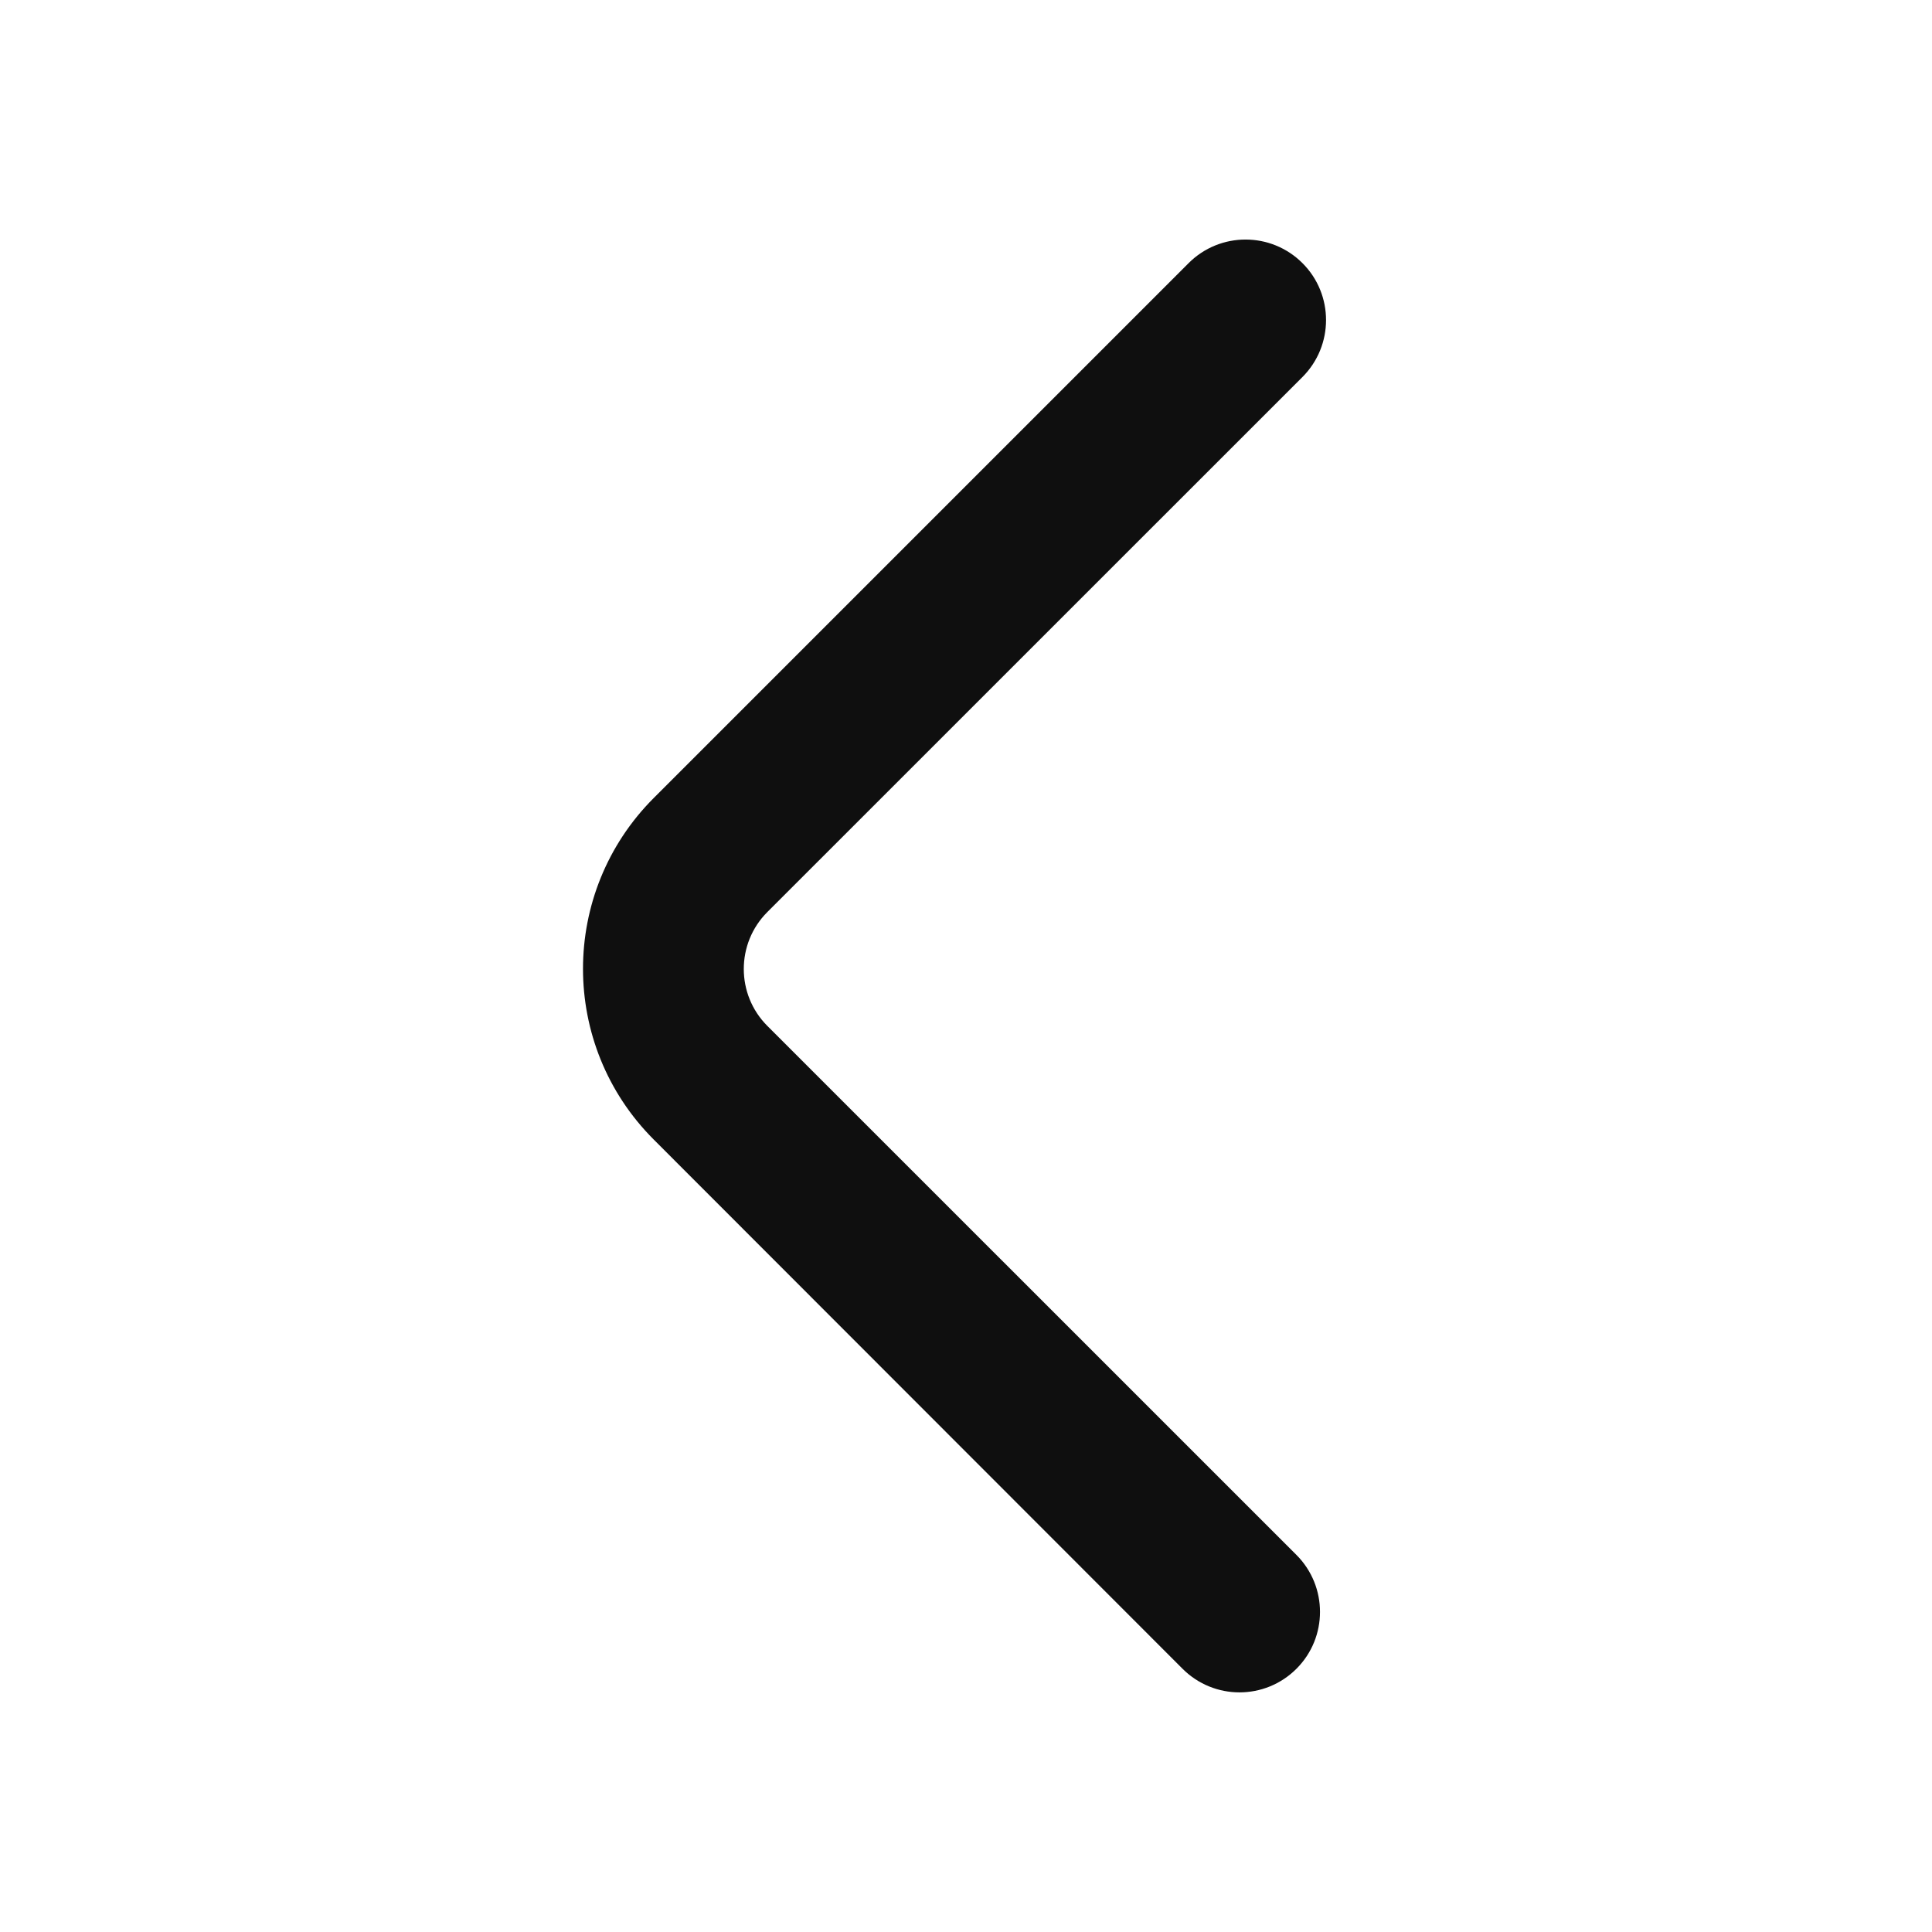
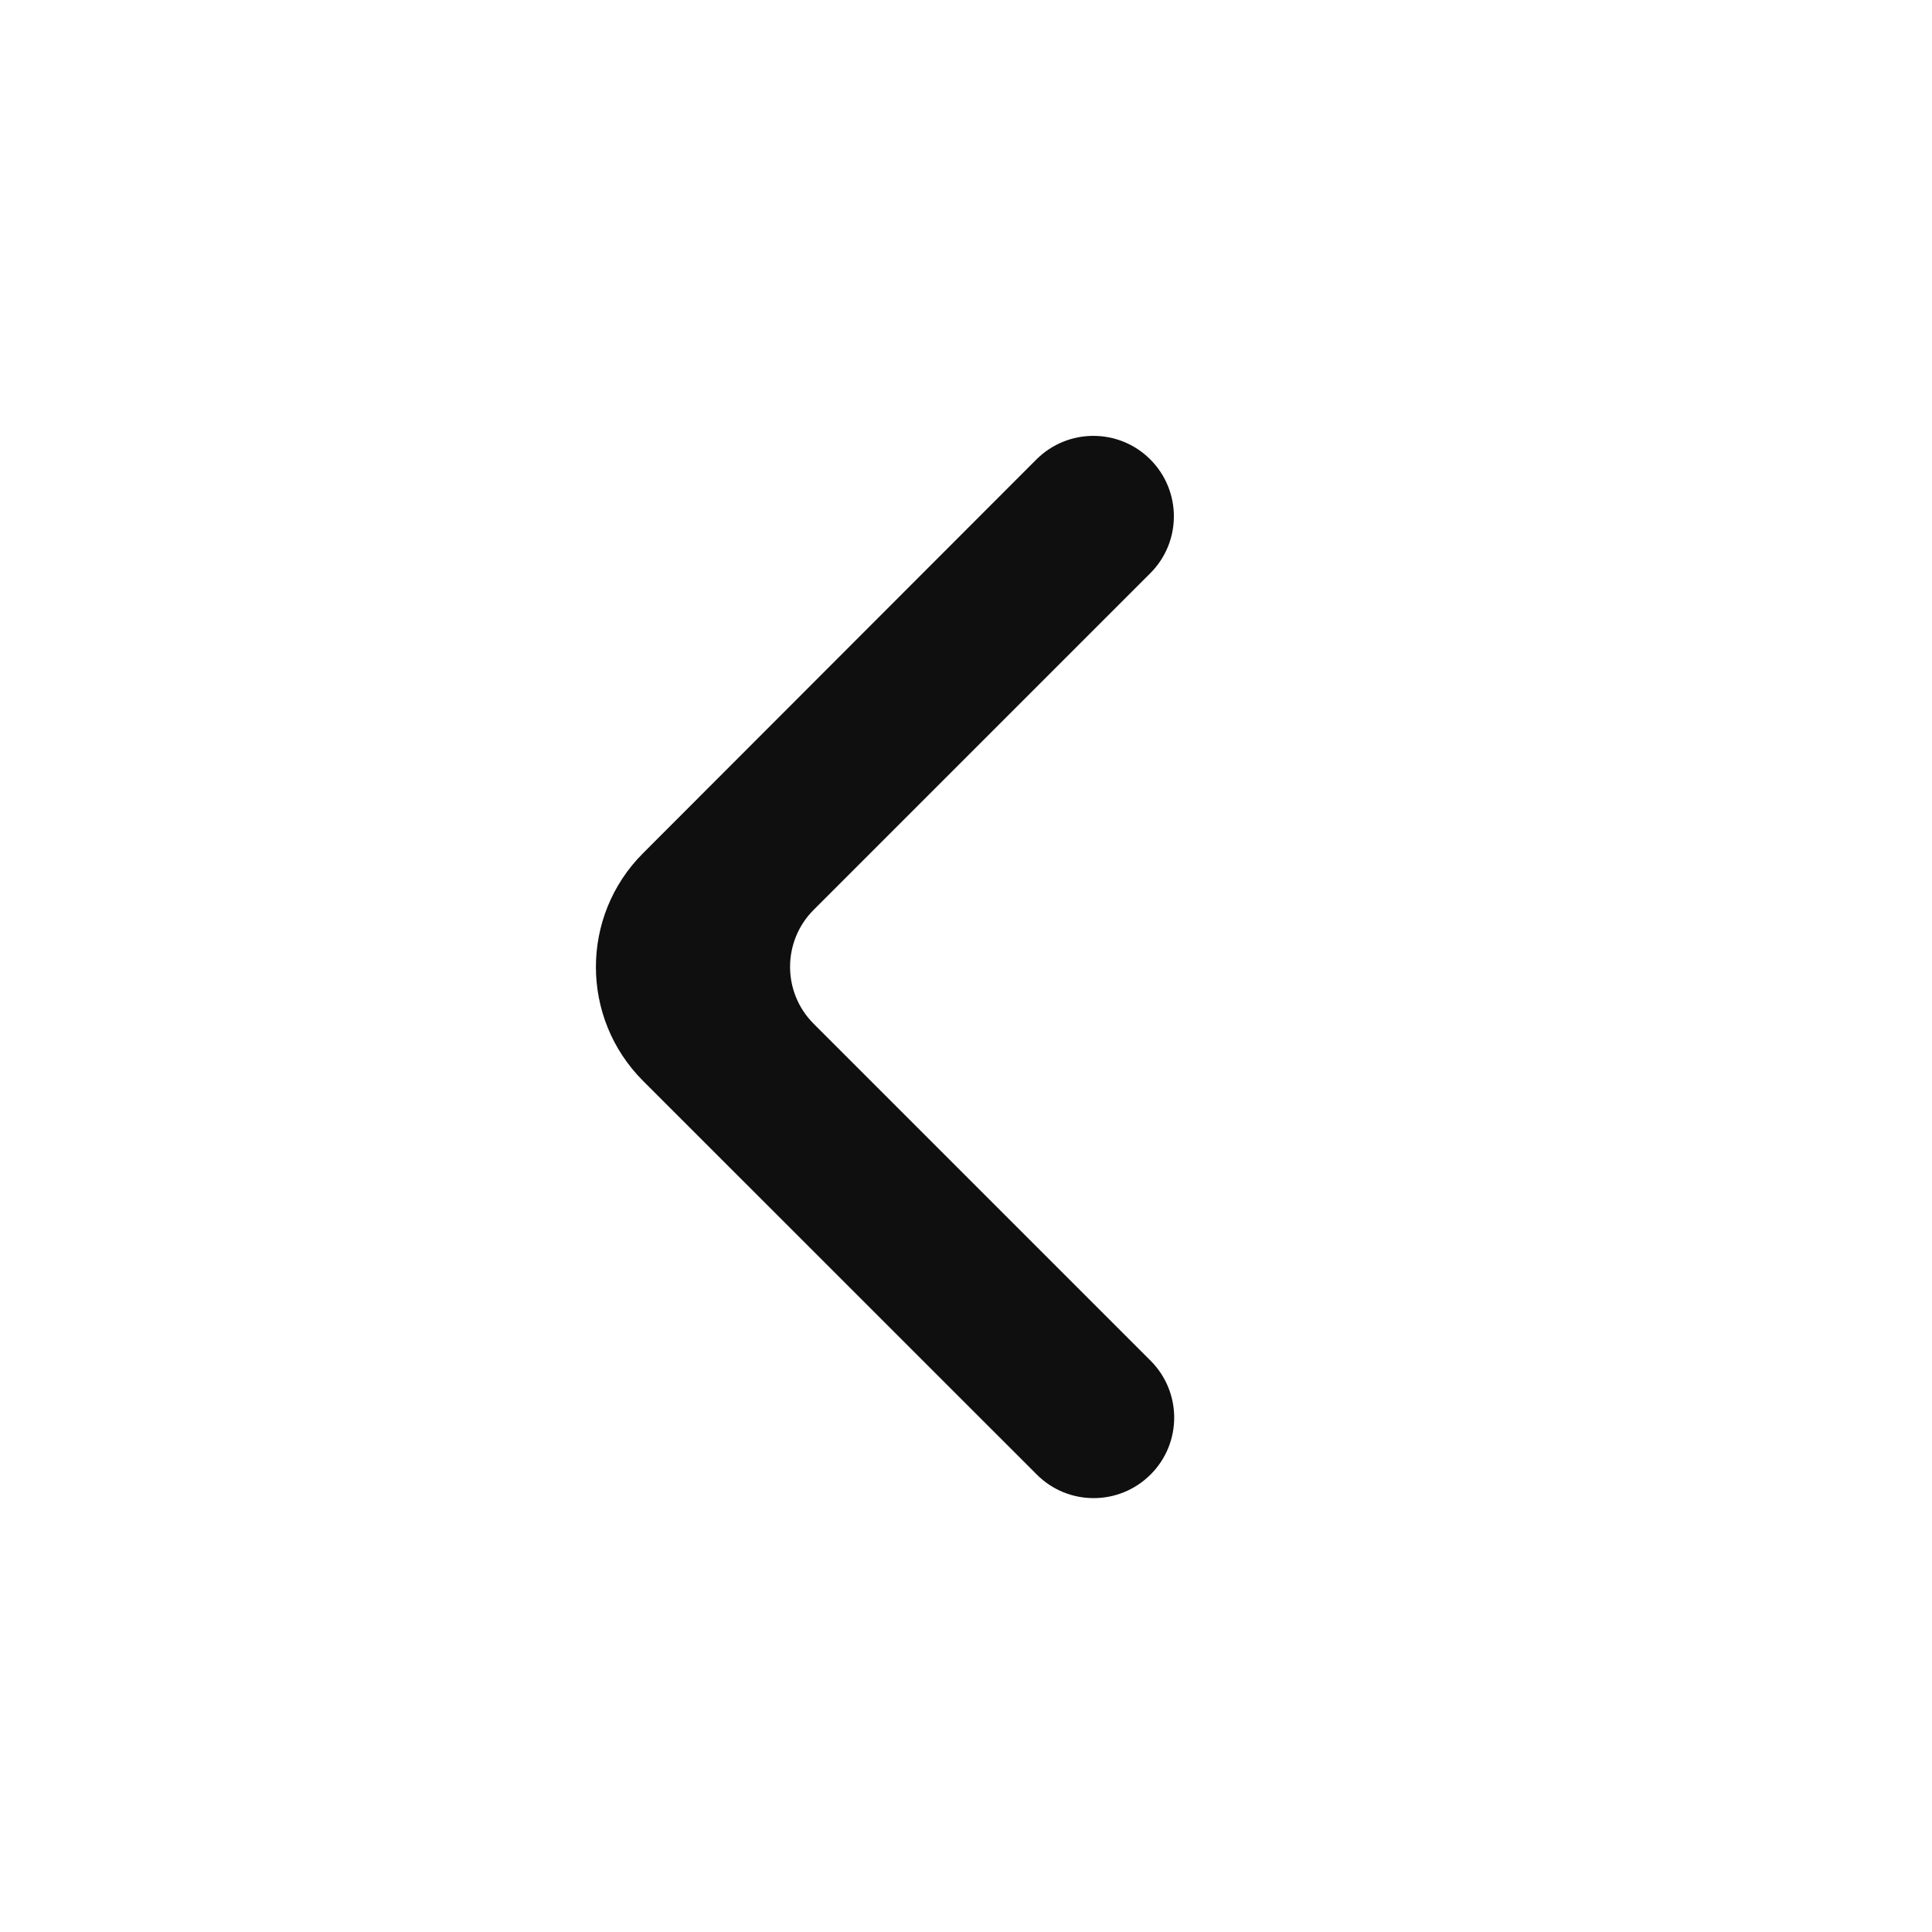
<svg xmlns="http://www.w3.org/2000/svg" width="800px" height="800px" viewBox="0 0 24 24" fill="none">
-   <path d="M16.18 3.269C15.789 2.878 15.156 2.878 14.765 3.269L8.121 9.913C6.95 11.085 6.949 12.983 8.12 14.155L14.69 20.73C15.081 21.121 15.714 21.121 16.105 20.73C16.495 20.34 16.495 19.707 16.105 19.316L9.532 12.744C9.142 12.354 9.142 11.72 9.532 11.33L16.18 4.683C16.57 4.292 16.57 3.659 16.18 3.269Z" fill="#0F0F0F" />
+   <path d="M14.289 5.707C13.899 5.317 13.266 5.317 12.875 5.707L7.988 10.599C7.207 11.38 7.208 12.646 7.988 13.427L12.879 18.317C13.269 18.708 13.902 18.708 14.293 18.317C14.684 17.927 14.684 17.294 14.293 16.903L10.107 12.717C9.717 12.327 9.717 11.694 10.107 11.303L14.289 7.121C14.68 6.731 14.68 6.098 14.289 5.707Z" fill="#0F0F0F" />
</svg>
